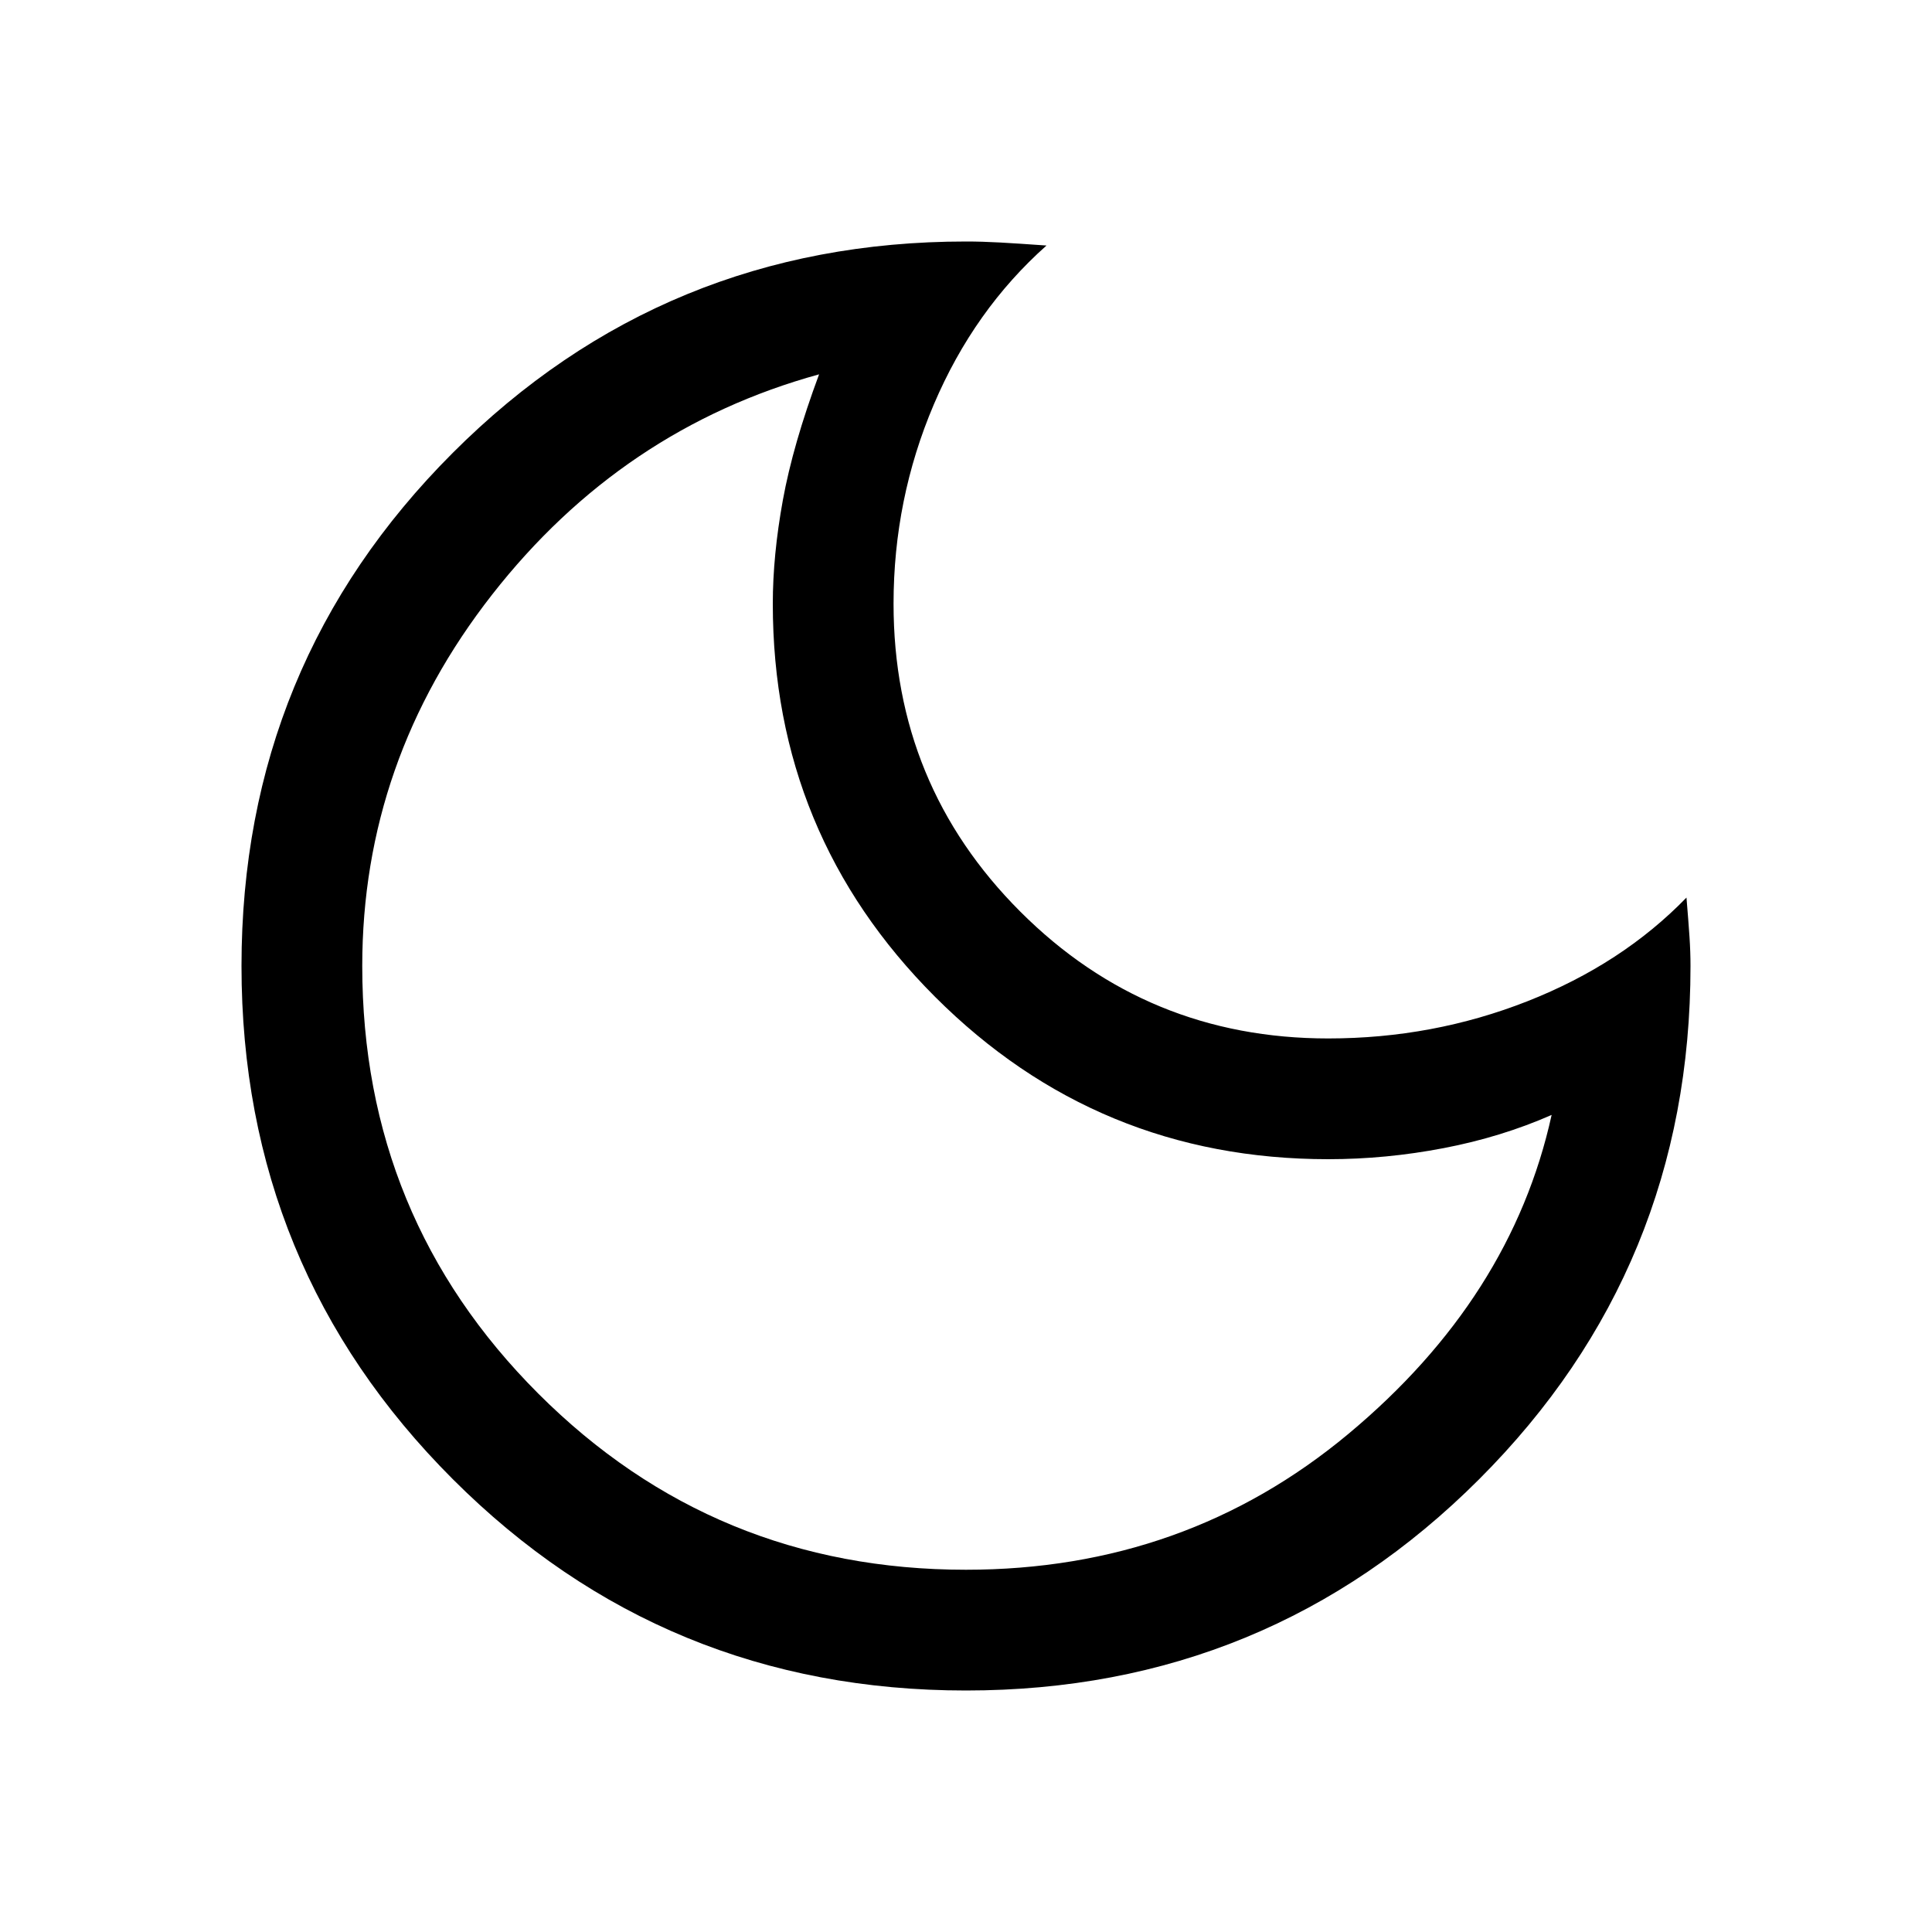
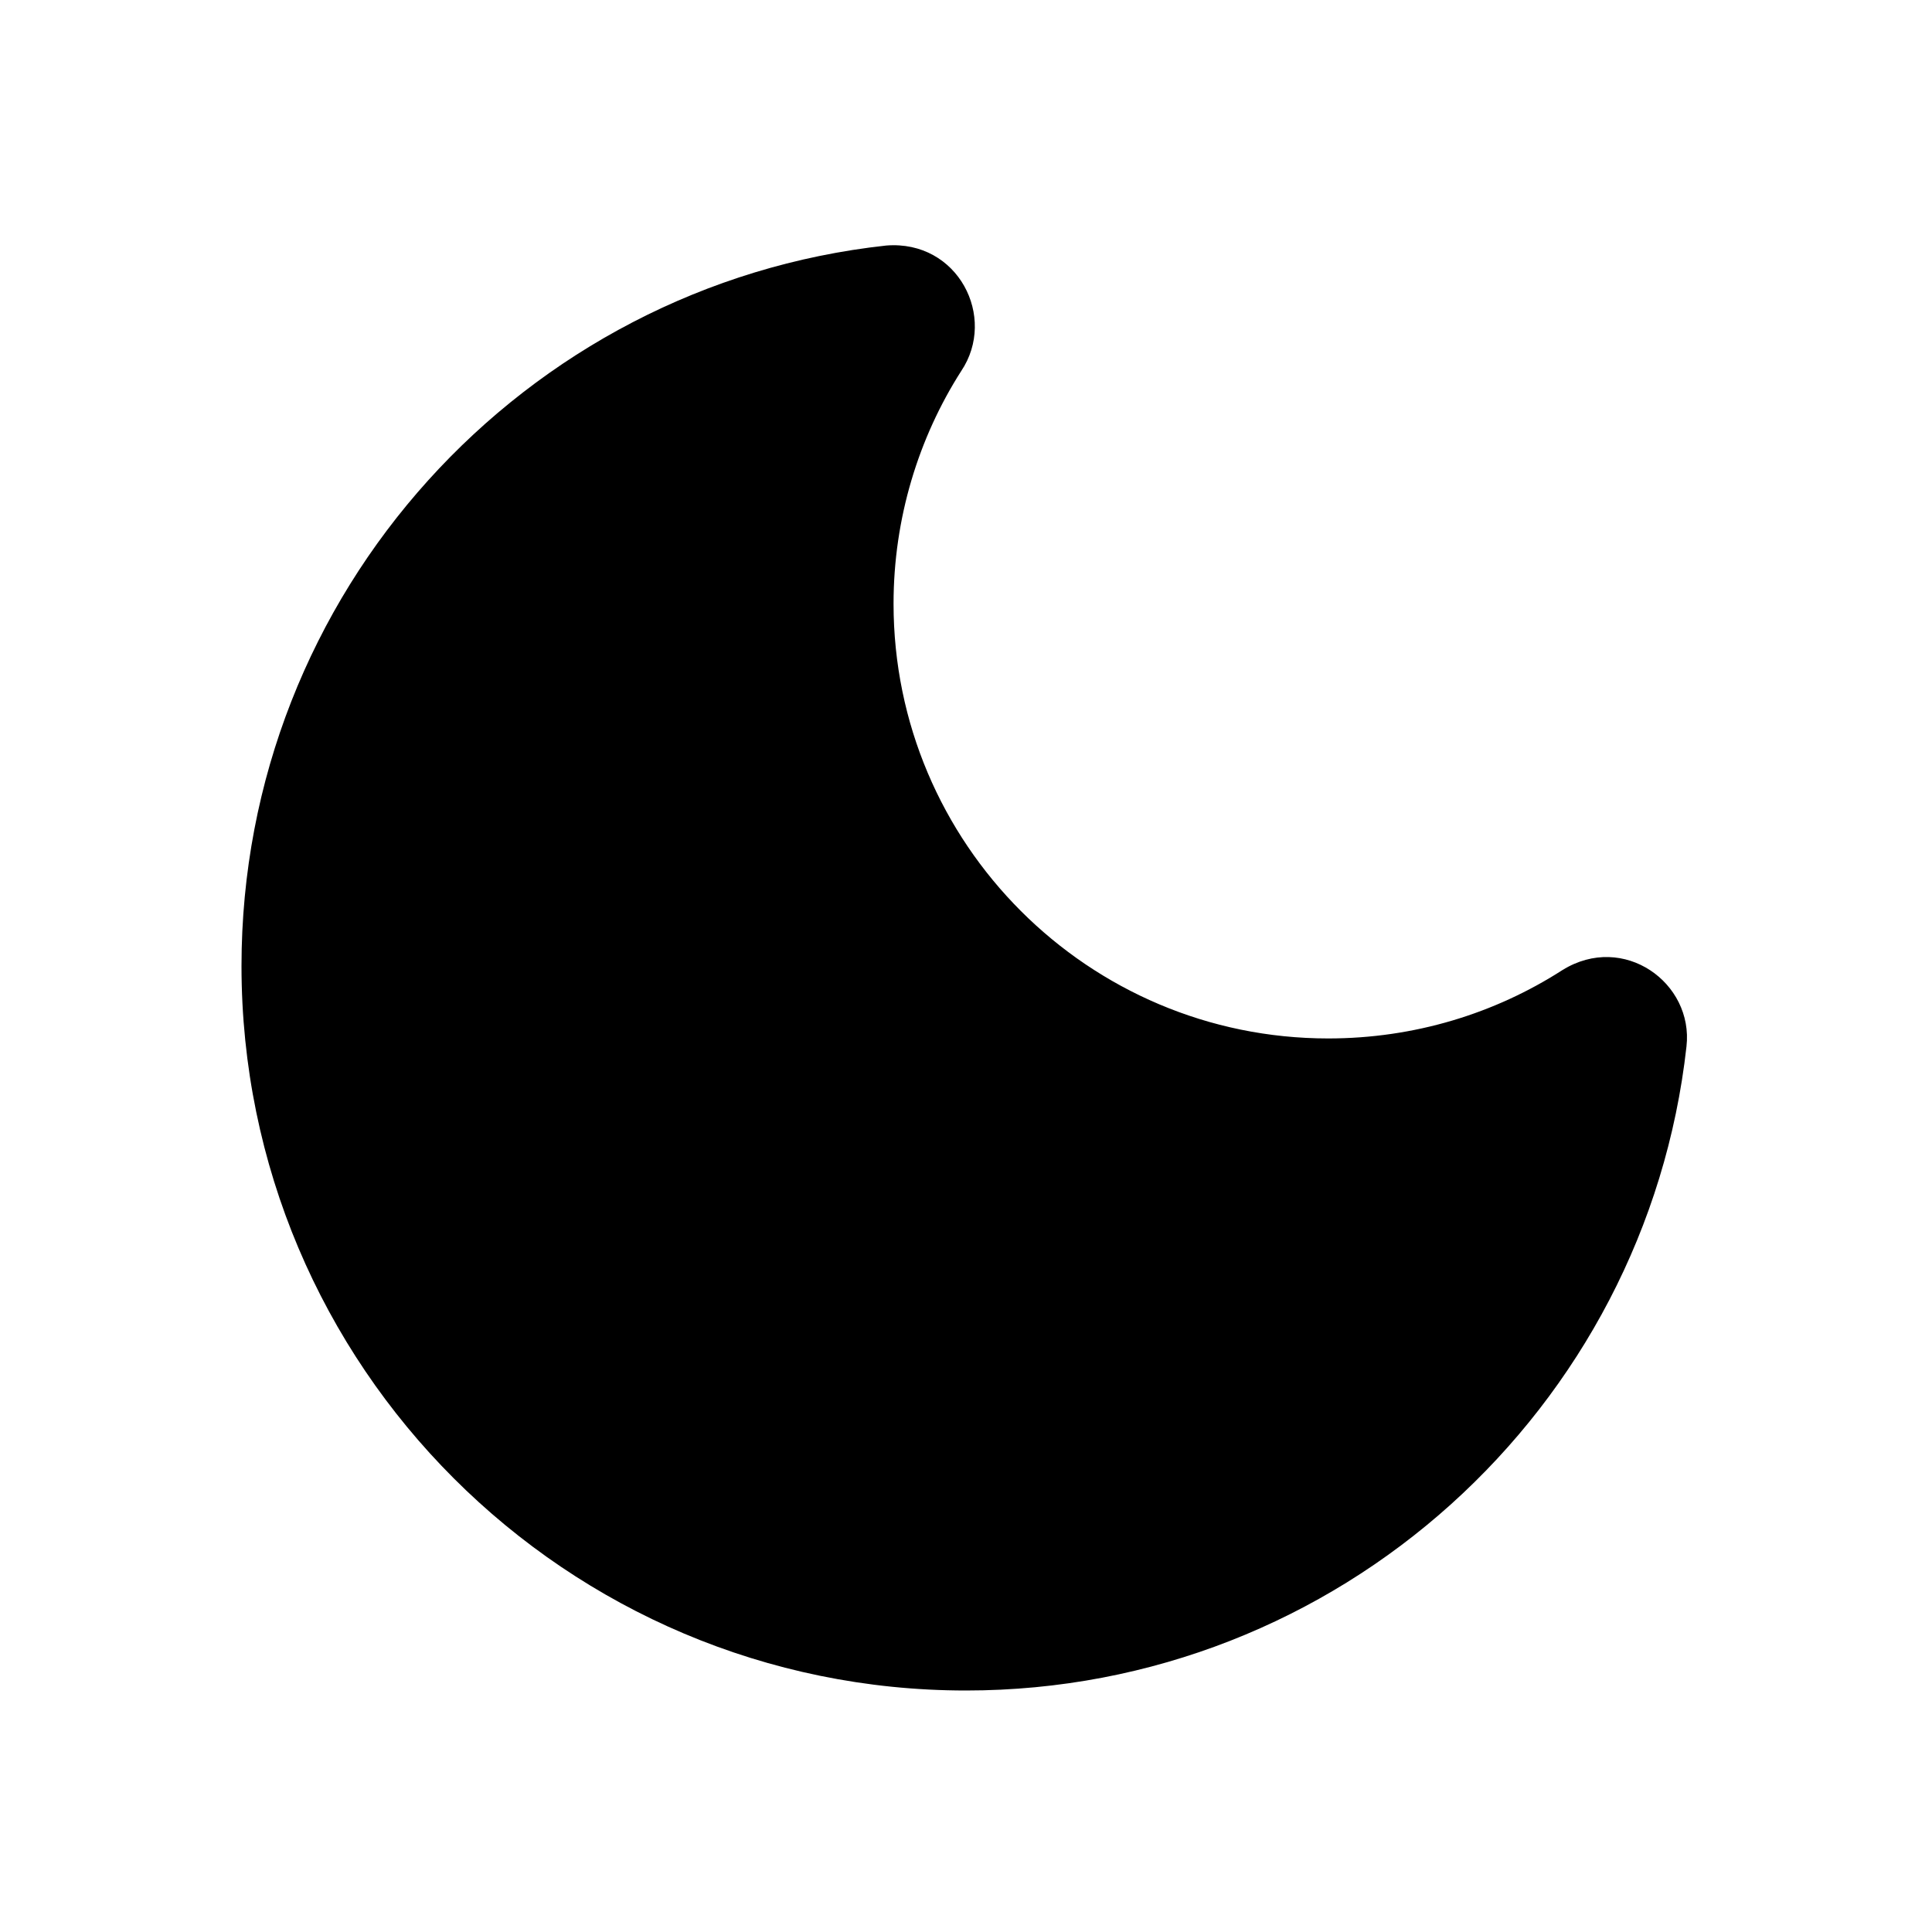
- <svg xmlns="http://www.w3.org/2000/svg" height="48" viewBox="0 96 960 960" width="48">
-   <path d="M480 936q-150 0-255-105T120 576q0-150 105-255t255-105q8 0 17 .5t23 1.5q-36 32-56 79t-20 99q0 90 63 153t153 63q52 0 99-18.5t79-51.5q1 12 1.5 19.5t.5 14.5q0 150-105 255T480 936Zm0-60q109 0 190-67.5T771 650q-25 11-53.667 16.5Q688.667 672 660 672q-114.689 0-195.345-80.655Q384 510.689 384 396q0-24 5-51.5t18-62.5q-98 27-162.5 109.5T180 576q0 125 87.5 212.5T480 876Zm-4-297Z" />
+ <svg xmlns="http://www.w3.org/2000/svg" height="24px" viewBox="0 0 24 24" width="24px">
+   <path d="M11.01,3.05C6.51,3.54,3,7.36,3,12c0,4.97,4.03,9,9,9c4.63,0,8.45-3.5,8.95-8c0.09-0.79-0.78-1.42-1.54-0.95 c-0.84,0.54-1.84,0.85-2.91,0.85c-2.98,0-5.4-2.42-5.4-5.4c0-1.06,0.31-2.06,0.84-2.89C12.39,3.94,11.9,2.98,11.01,3.05z" />
</svg>
